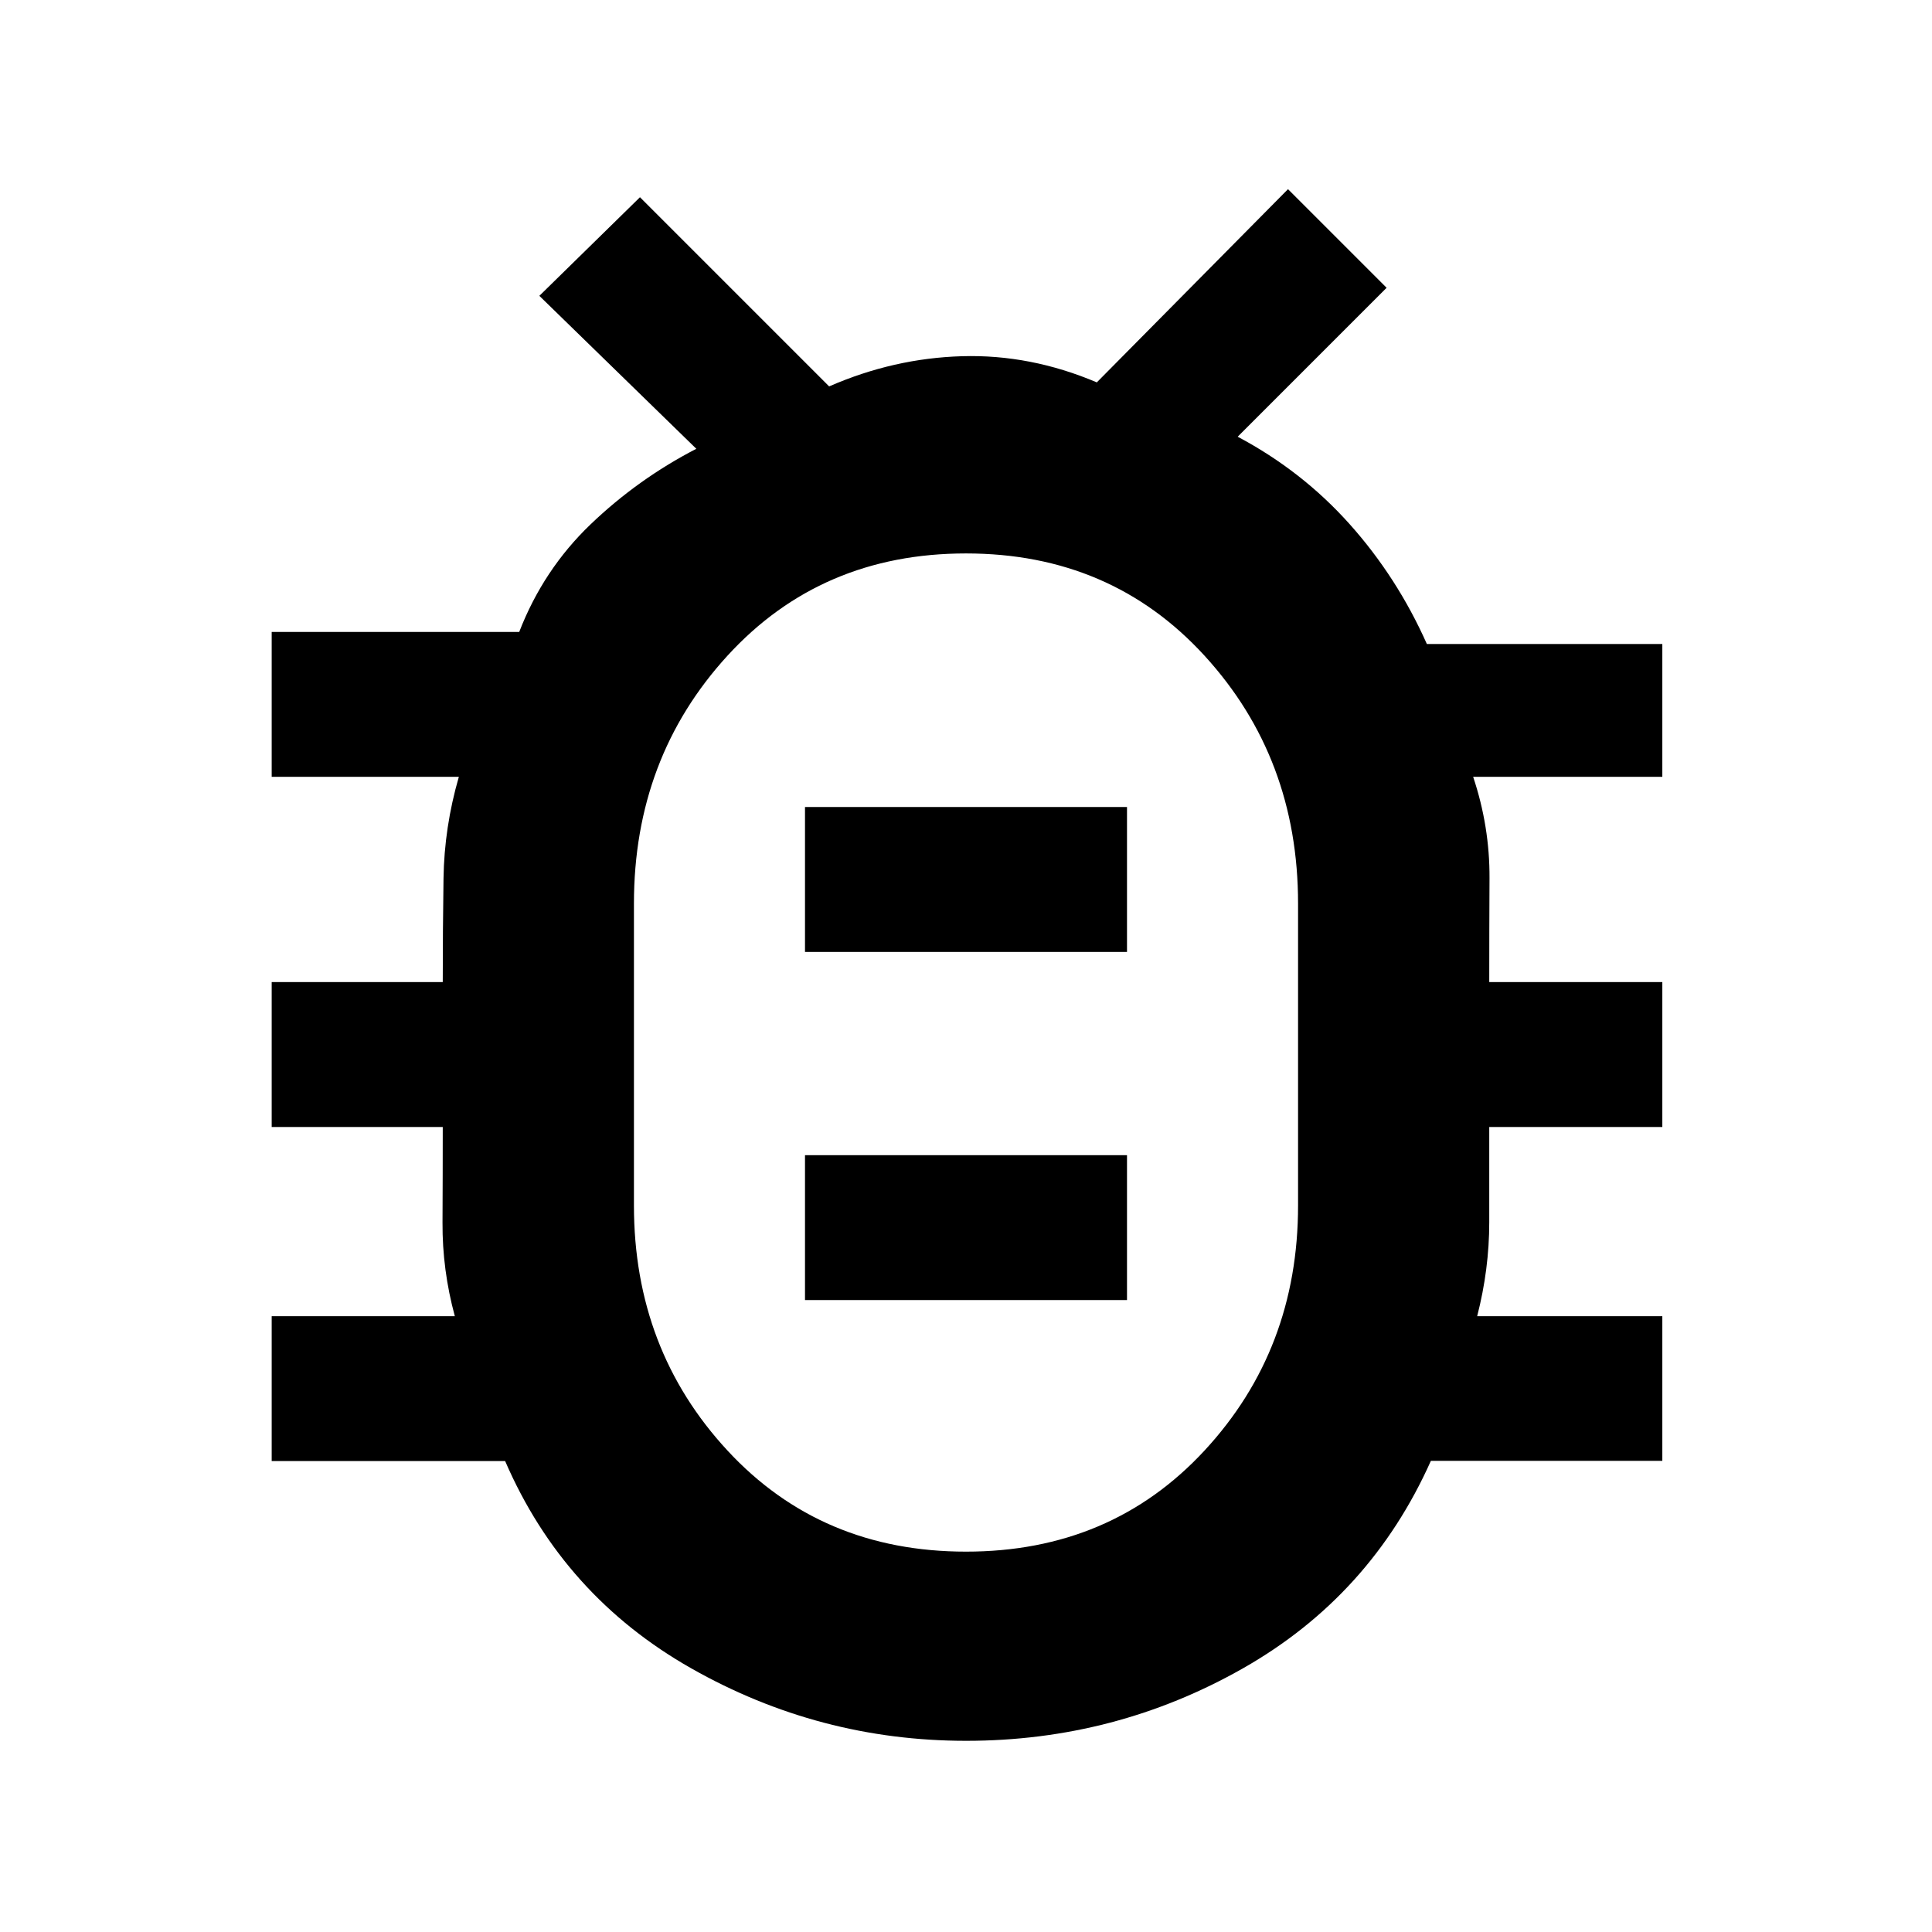
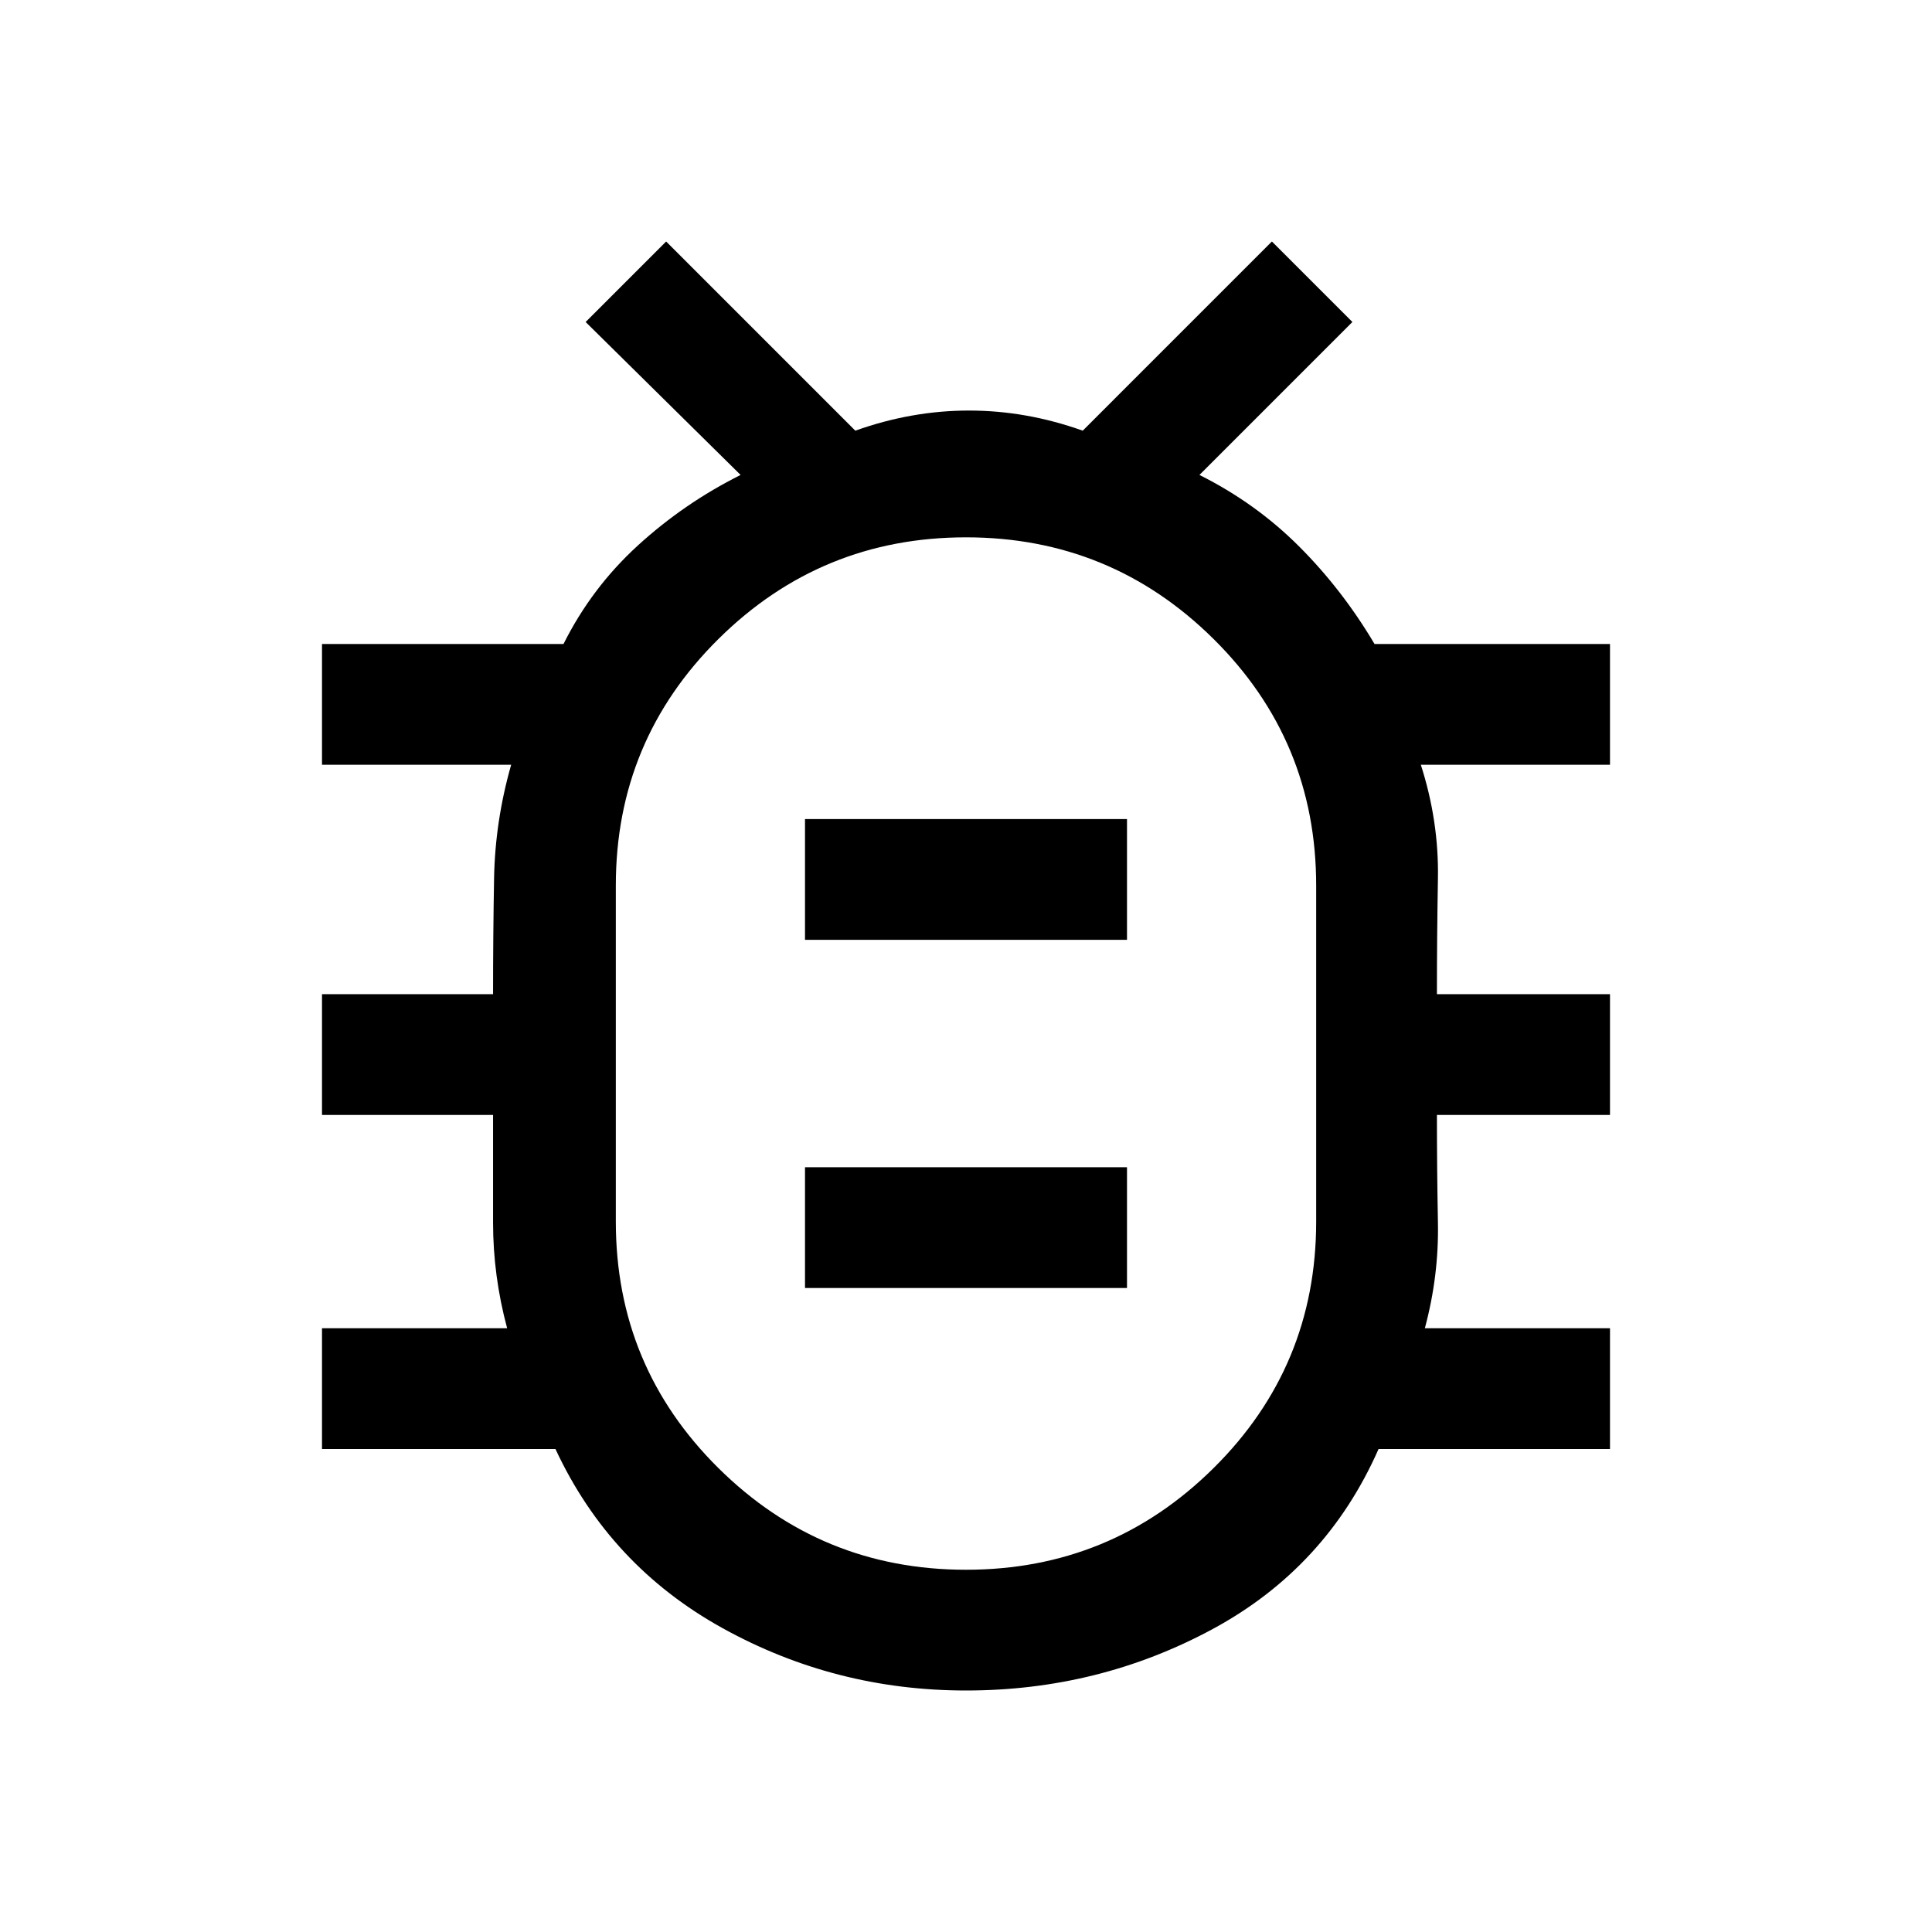
<svg xmlns="http://www.w3.org/2000/svg" width="48" height="48" viewBox="0 -960 960 960" fill="none">
-   <path d="M480-189q72 0 118.5-50.21Q645-289.41 645-361v-150q0-72.41-46.5-123.21Q552-685 480-685t-118.5 50.79Q315-583.41 315-511v150q0 71.59 46.5 121.79Q408-189 480-189Zm-80-125h160v-72H400v72Zm0-173h160v-72H400v72Zm80.5 50h-.5.5-.5.5-.5.5-.5.5Zm-.41 342Q407-95 343.5-131T251-234H135v-72h91q-6.25-23-6.12-46.5.12-23.5.12-47.5h-85v-72h85q0-26 .38-51.5.37-25.5 7.62-50.5h-93v-72h123q12-31 35.5-53.5T346-737l-78-76 50-49 94 94q32.05-14 66.02-15Q512-784 545-770l95-96 49 49-74 74q32 17 55.64 43.45Q694.27-673.1 709-640h117v66h-94q8.25 24.67 8.13 50.33Q740-498 740-472h86v72h-86v47.33q0 23.34-6 46.67h92v71.88H711Q681-167 617.59-131t-137.5 36Z" fill="black" />
+   <path d="M480-180q72 0 123-50.5T654-353v-167q0-72-51-122.5T480-693q-72 0-123 50.5T306-520v167q0 72 51 122.5T480-180Zm-80-140h160v-60H400v60Zm0-173h160v-60H400v60Zm80.5 57h-.5.5-.5.5-.5.5-.5.5Zm-.5 316q-65 0-121-31t-83-89H160v-60h92q-7-26-7-52.5V-406h-85v-60h85q0-29 .5-57.5T254-580h-94v-60h120q14-28 37-49t51-35l-77-76 40-40 94 94q28-10 56.5-10t56.5 10l94-94 40 40-76 76q28 14 49.5 35.5T683-640h117v60h-94q9 28 8.5 56.5T714-466h86v60h-86q0 27 .5 53.5T708-300h92v60H685q-26 59-82.5 89.5T480-120Z" fill="black" />
</svg>
